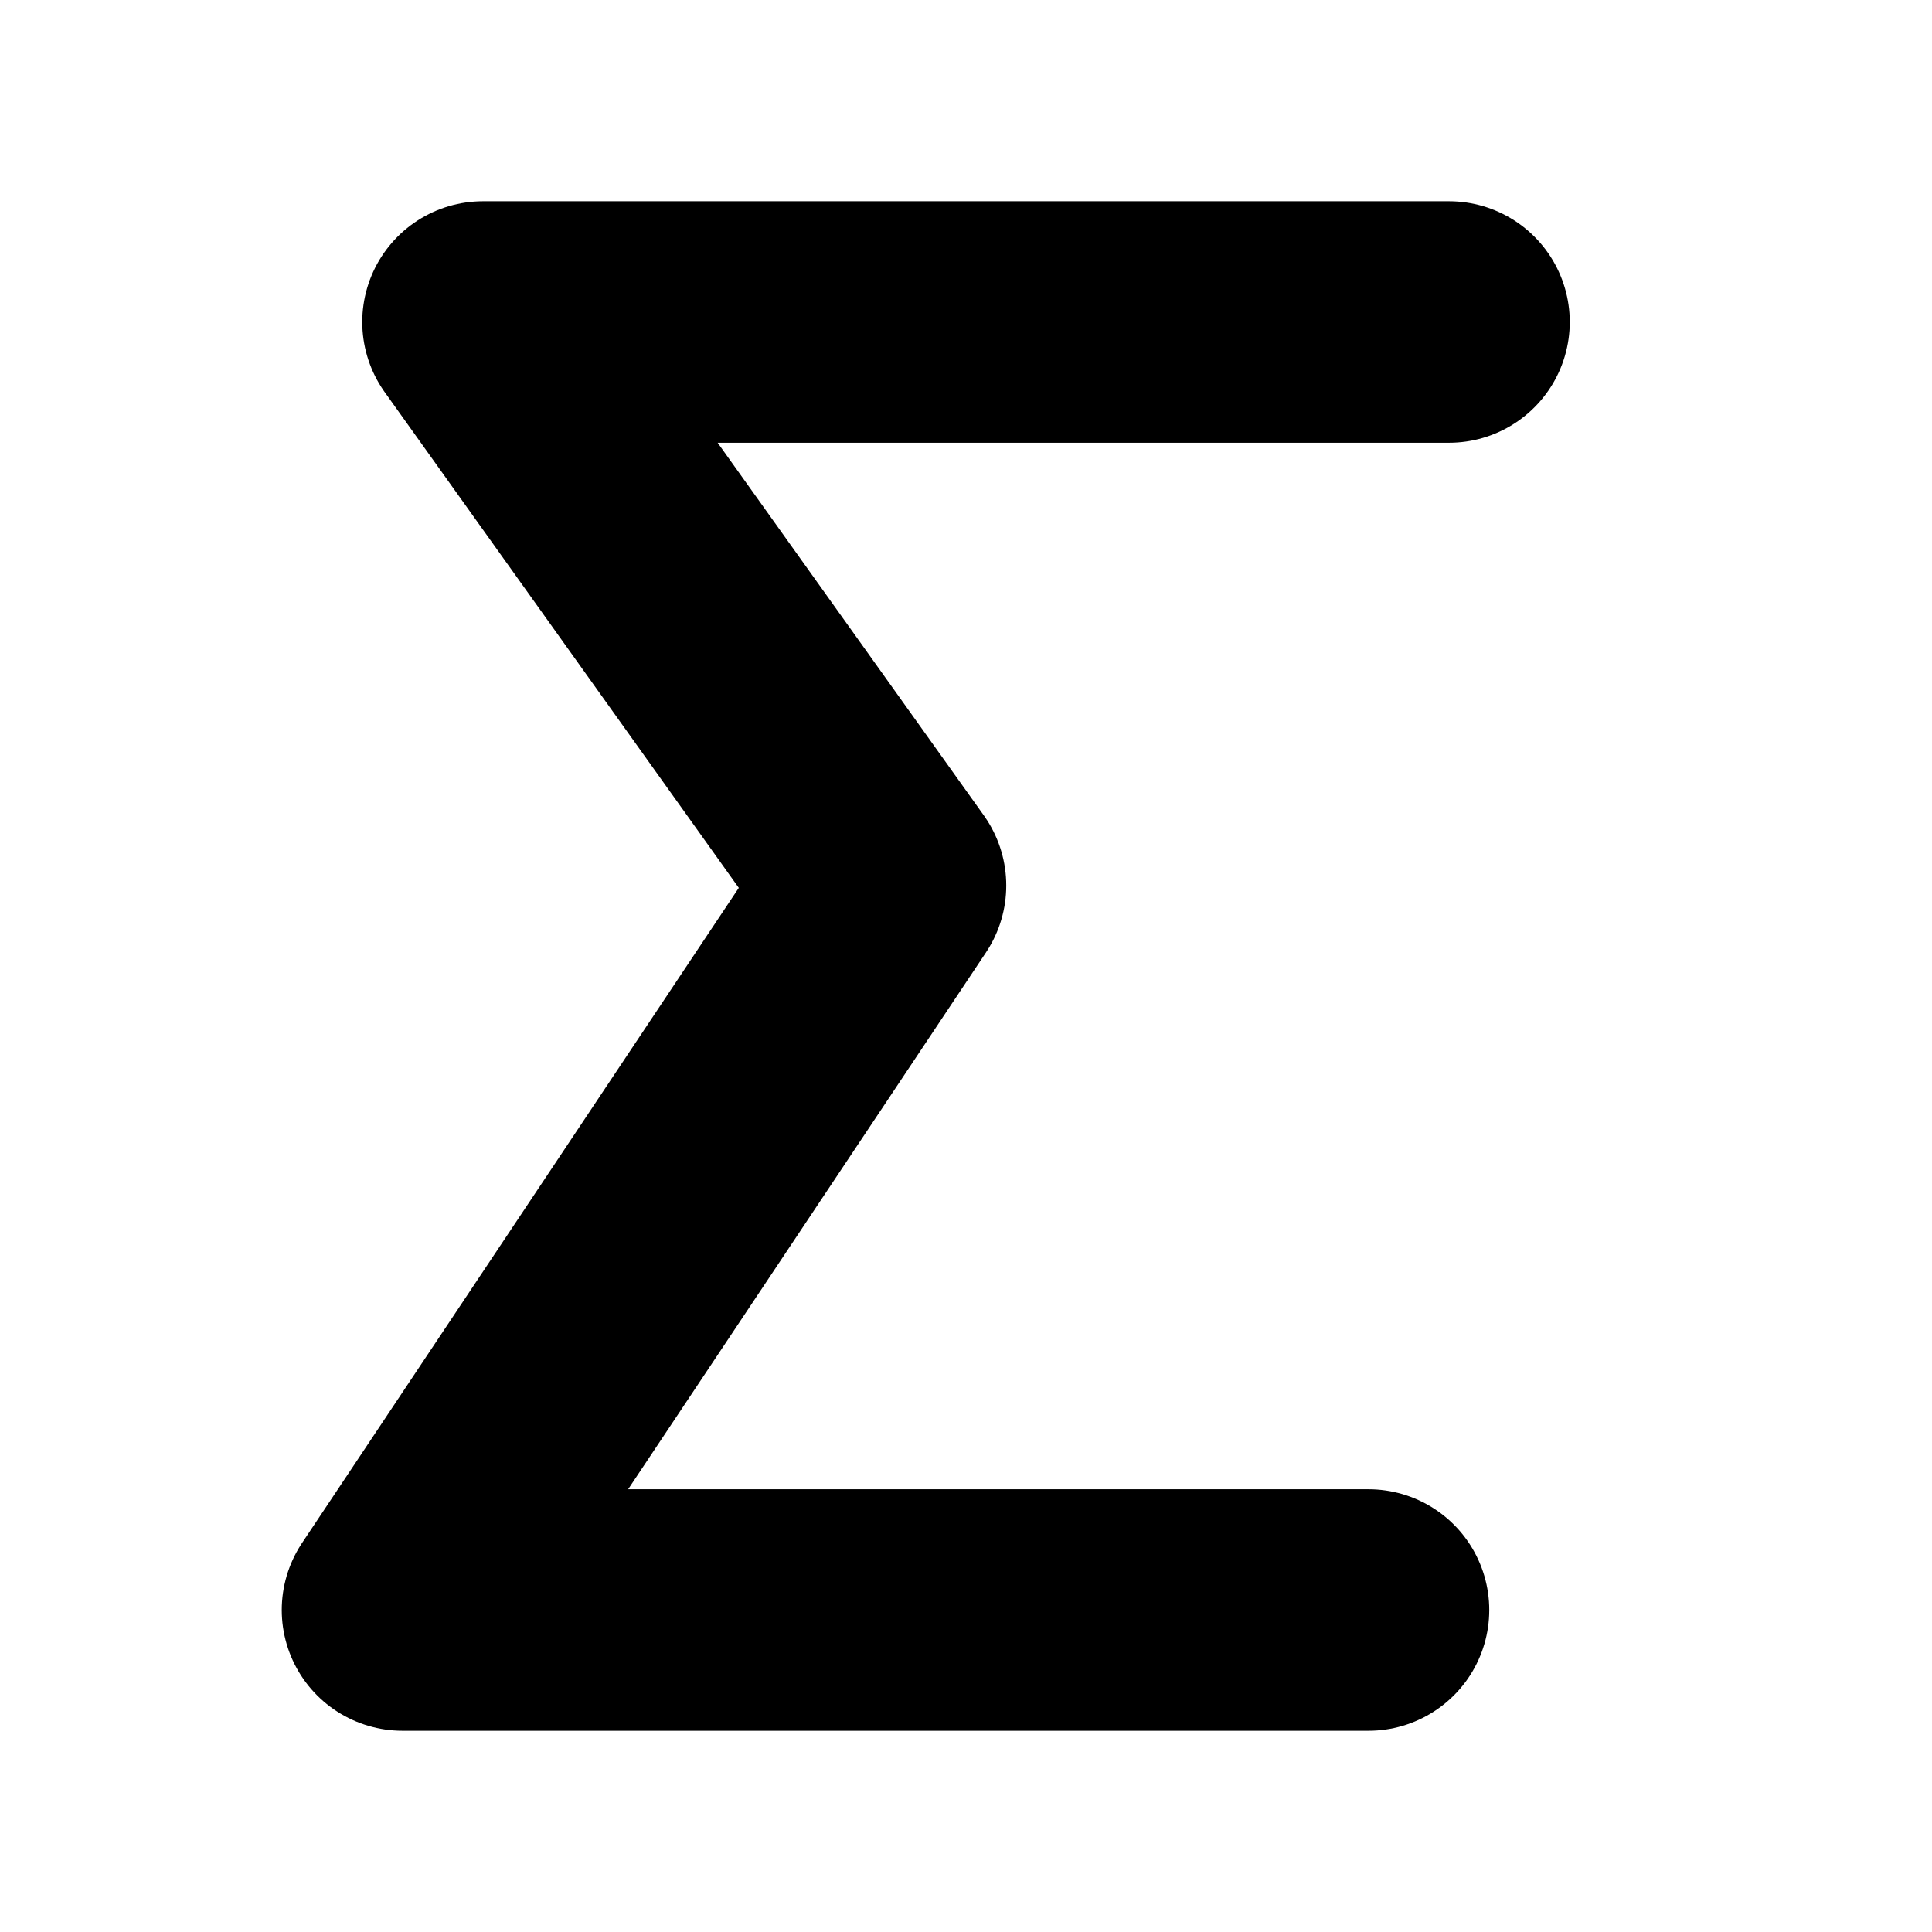
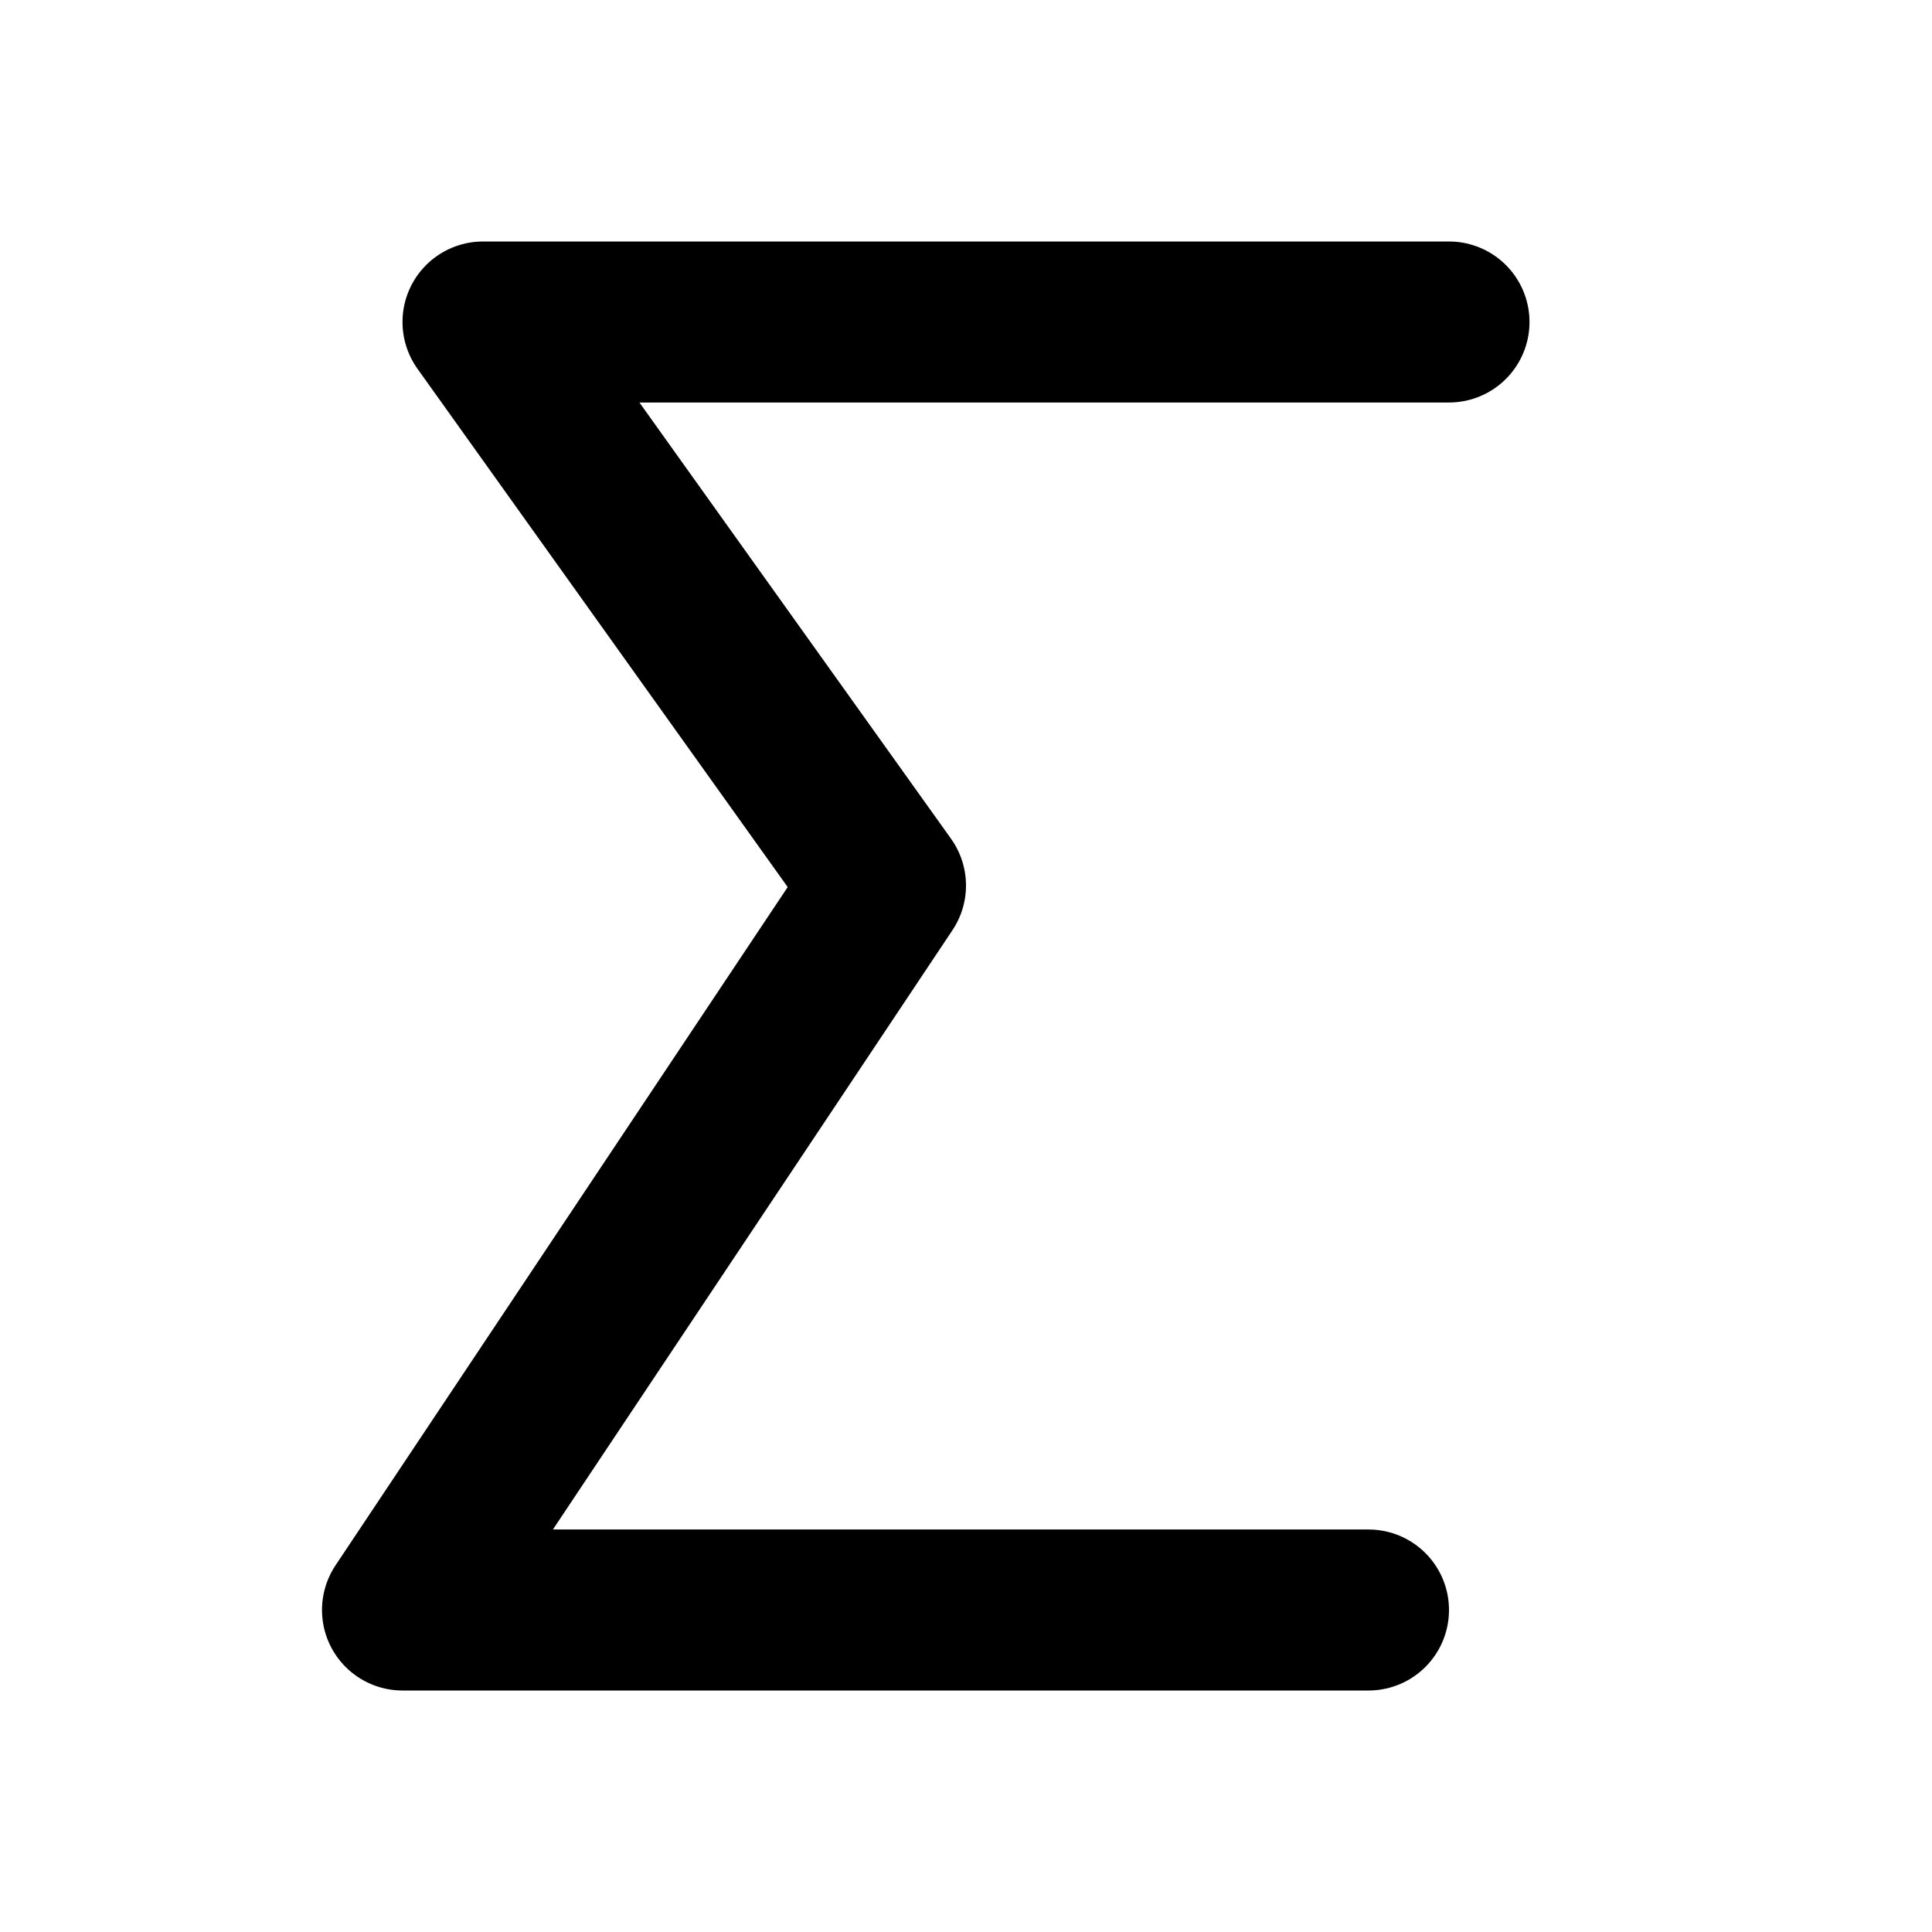
- <svg xmlns="http://www.w3.org/2000/svg" width="24" height="24" viewBox="0 0 24 24" fill="none" stroke="currentColor" stroke-width="3" stroke-linecap="round" stroke-linejoin="round">
+ <svg xmlns="http://www.w3.org/2000/svg" width="24" height="24" viewBox="0 0 24 24" fill="none" stroke="currentColor" stroke-width="2" stroke-linecap="round" stroke-linejoin="round">
  <path d="M18 4H6l5 7-6 9h12" />
</svg>
